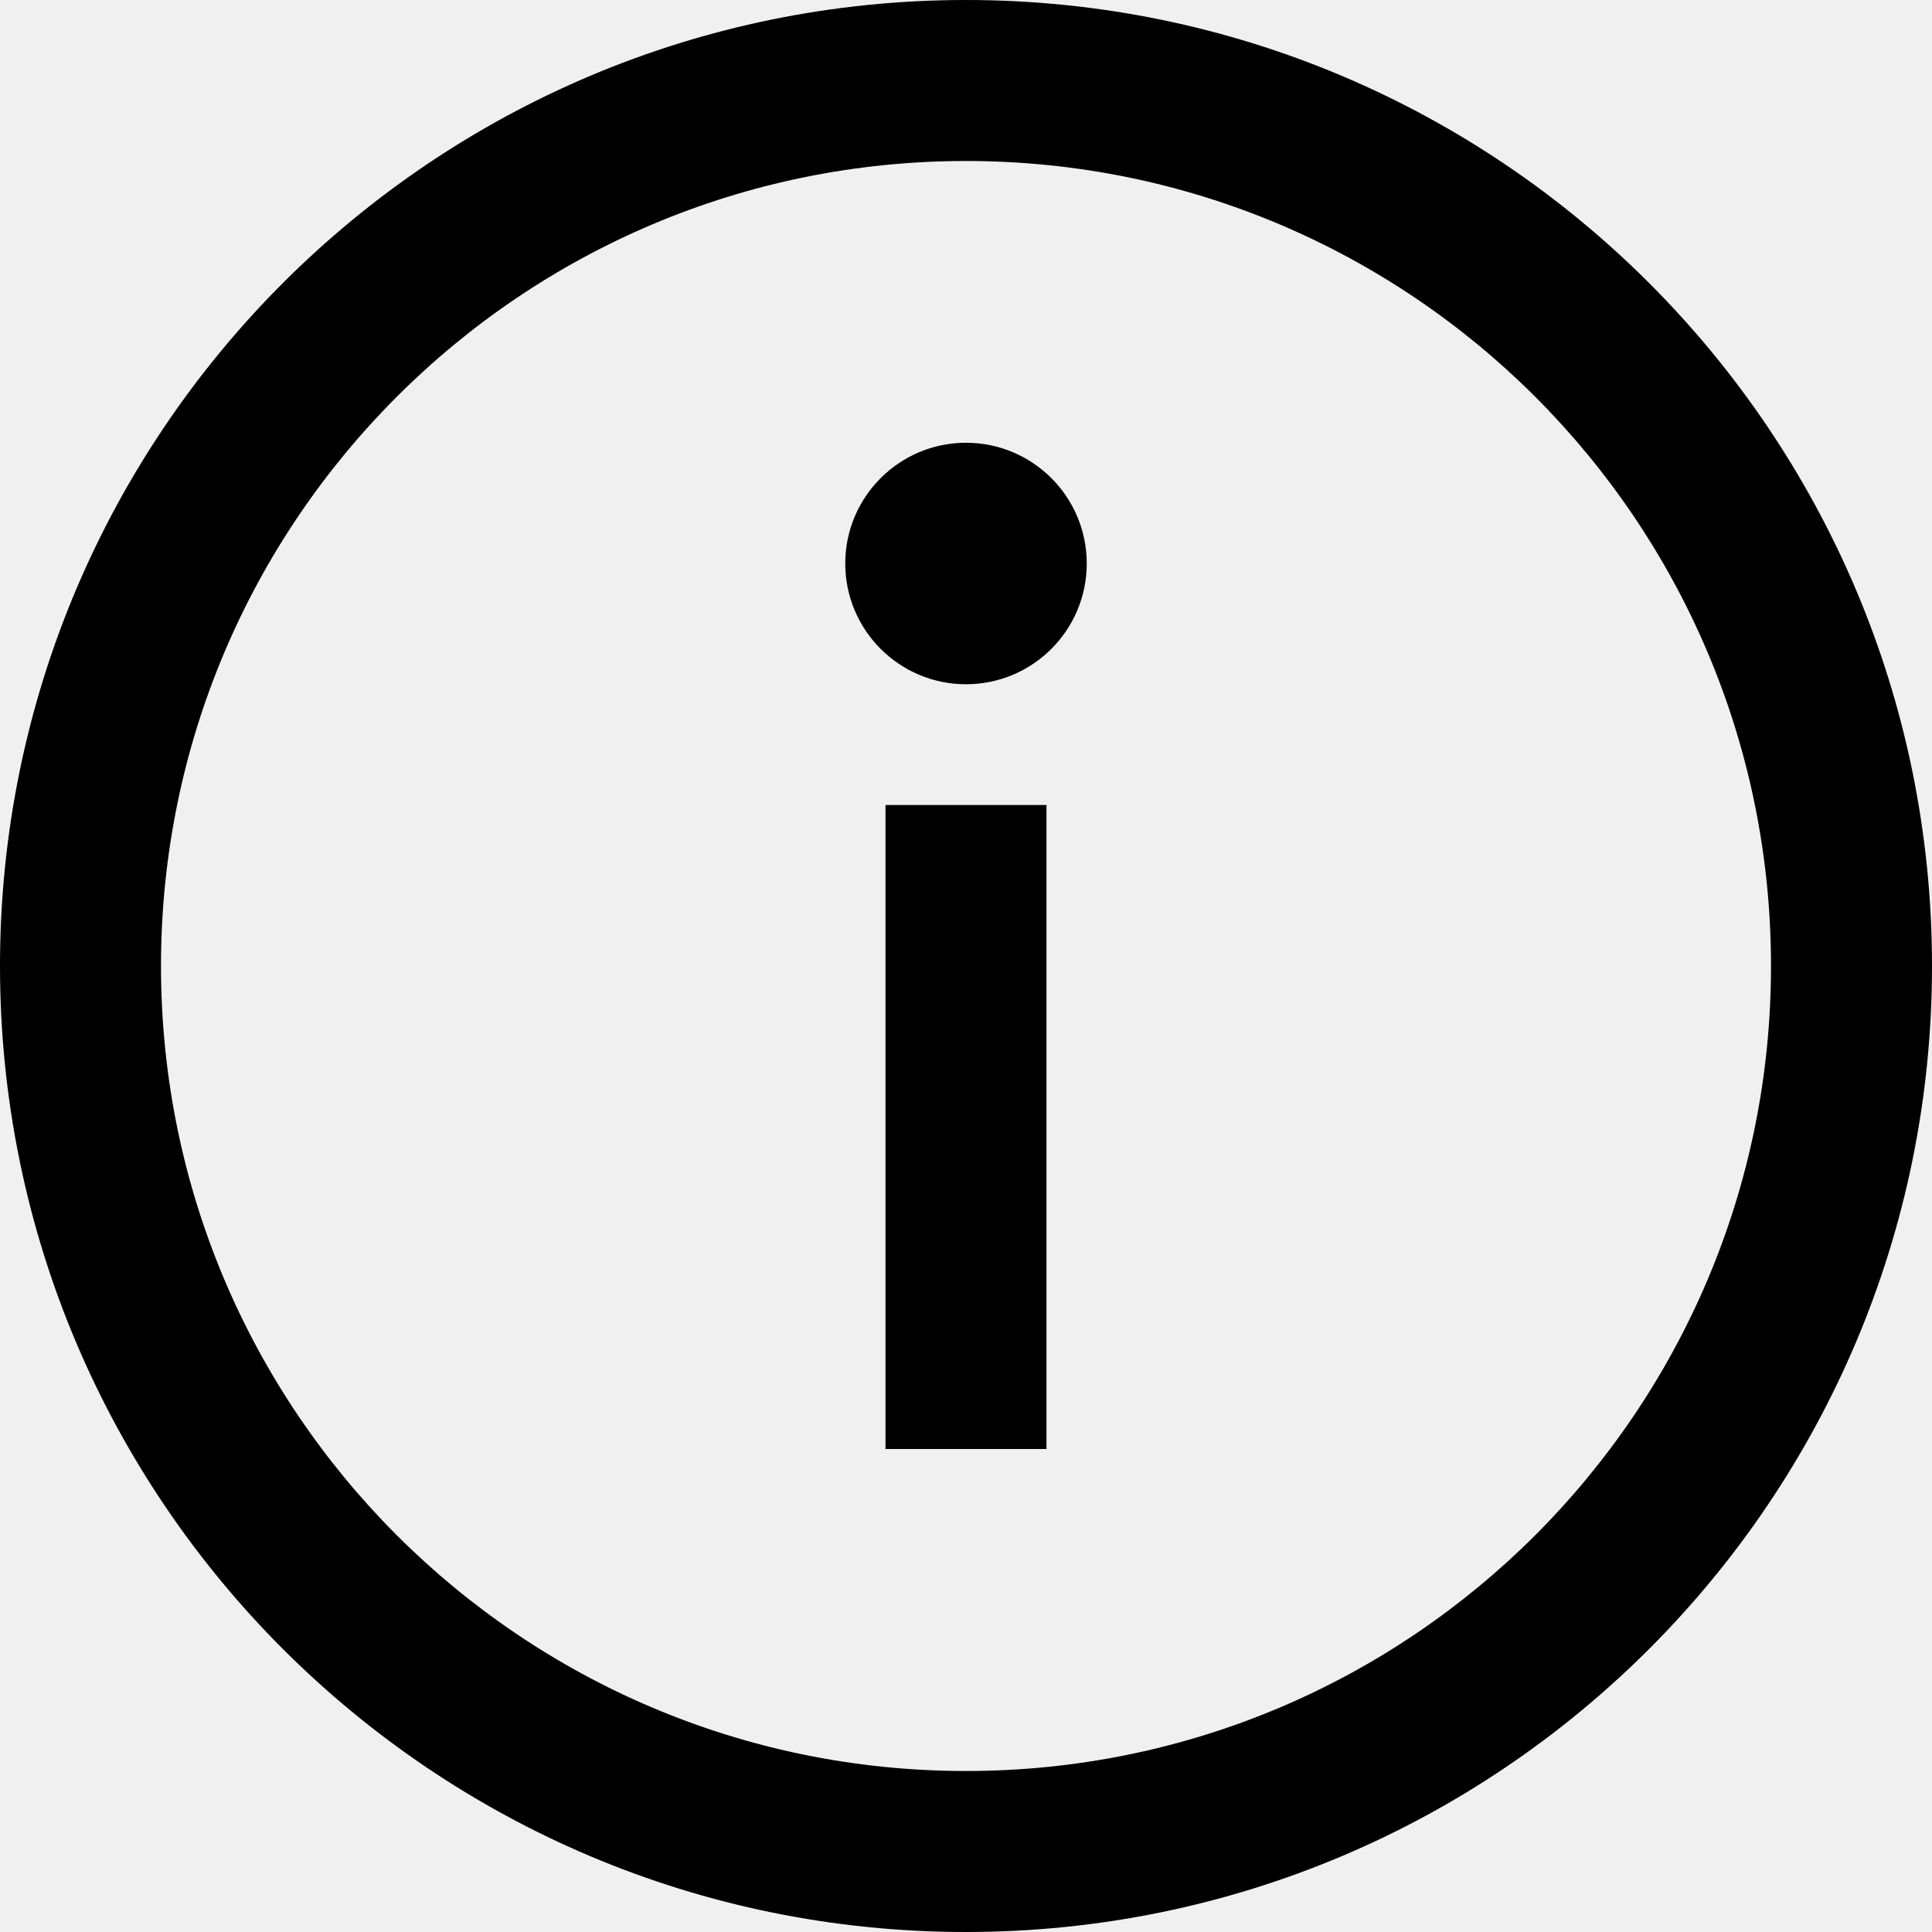
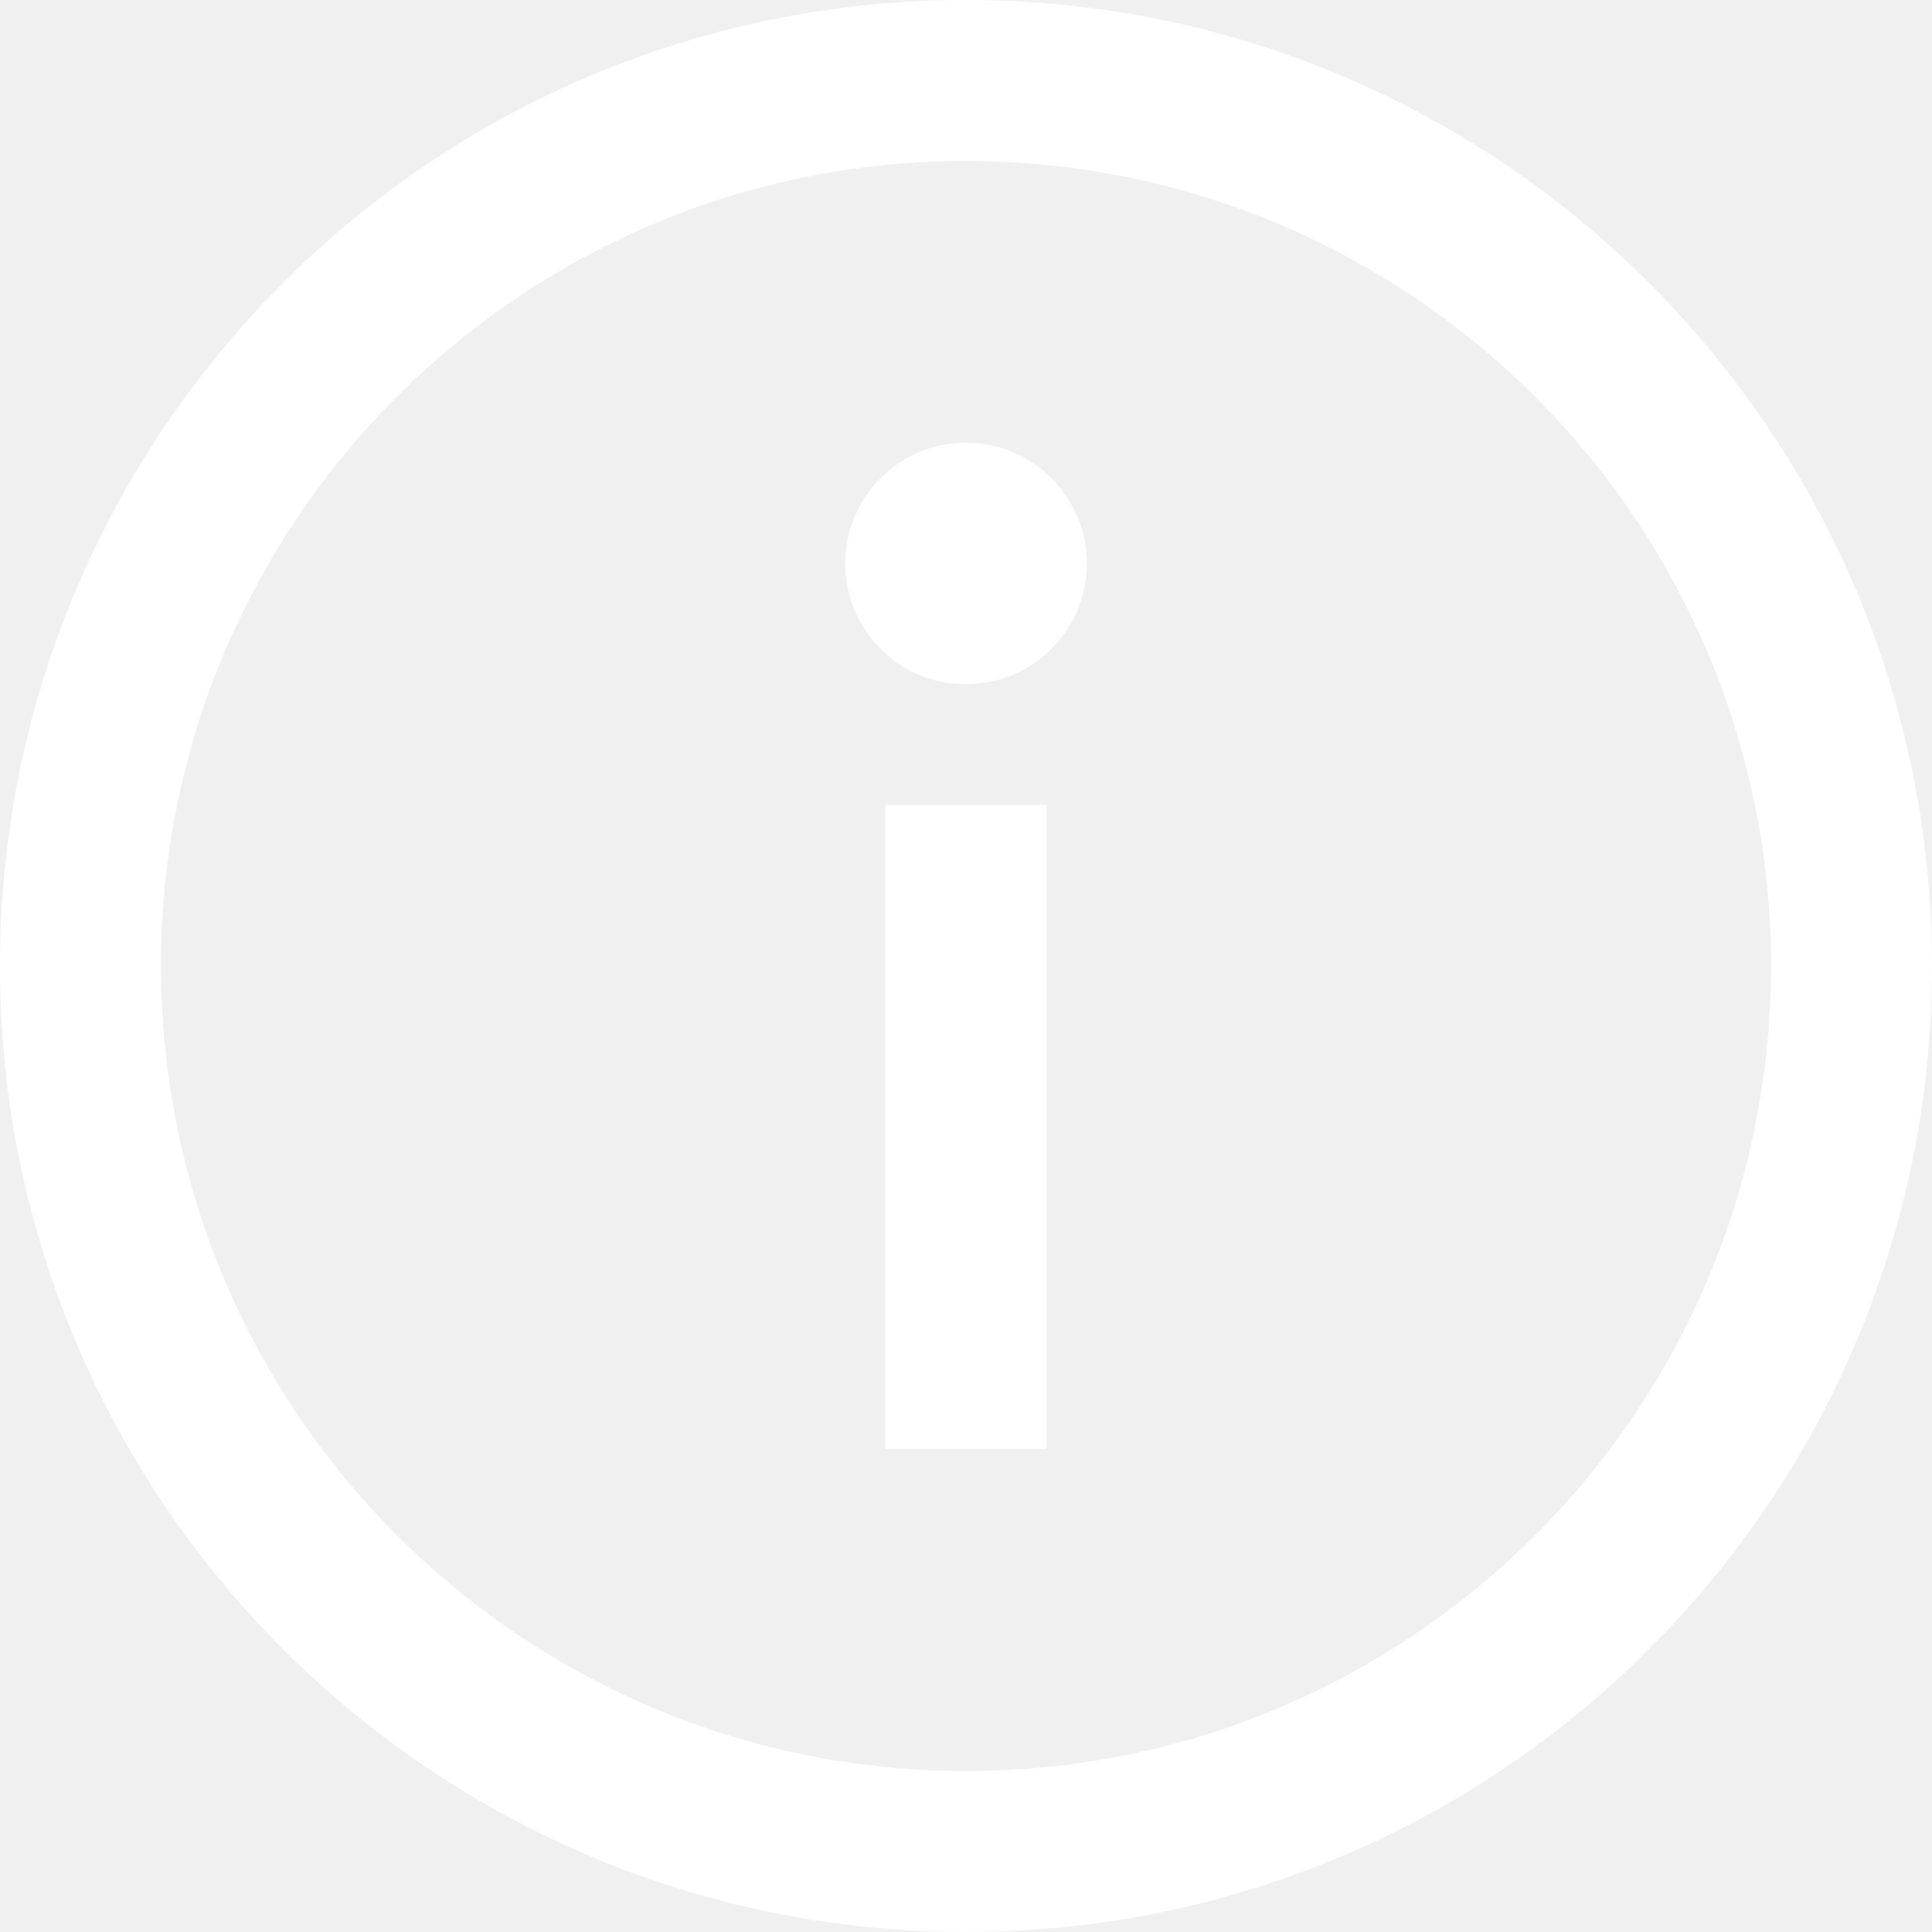
<svg xmlns="http://www.w3.org/2000/svg" fill="none" role="img" viewBox="0 0 24 24" width="24" height="24" data-icon="CircleIStandard" aria-hidden="true">
-   <path fill-rule="evenodd" clip-rule="evenodd" d="M12 2C6.477 2 2 6.477 2 12C2 17.523 6.477 22 12 22C17.523 22 22 17.523 22 12C22 6.477 17.523 2 12 2ZM0 12C0 5.373 5.373 0 12 0C18.627 0 24 5.373 24 12C24 18.627 18.627 24 12 24C5.373 24 0 18.627 0 12ZM13 10V18H11V10H13ZM12 8.5C12.828 8.5 13.5 7.828 13.5 7C13.5 6.172 12.828 5.5 12 5.5C11.172 5.5 10.5 6.172 10.5 7C10.5 7.828 11.172 8.5 12 8.5Z" fill="black" />
+   <path fill-rule="evenodd" clip-rule="evenodd" d="M12 2C6.477 2 2 6.477 2 12C2 17.523 6.477 22 12 22C17.523 22 22 17.523 22 12C22 6.477 17.523 2 12 2ZM0 12C0 5.373 5.373 0 12 0C18.627 0 24 5.373 24 12C24 18.627 18.627 24 12 24C5.373 24 0 18.627 0 12ZM13 10V18H11V10H13ZM12 8.5C12.828 8.5 13.5 7.828 13.5 7C13.5 6.172 12.828 5.5 12 5.5C11.172 5.5 10.5 6.172 10.5 7C10.5 7.828 11.172 8.5 12 8.5Z" fill="white" />
</svg>
